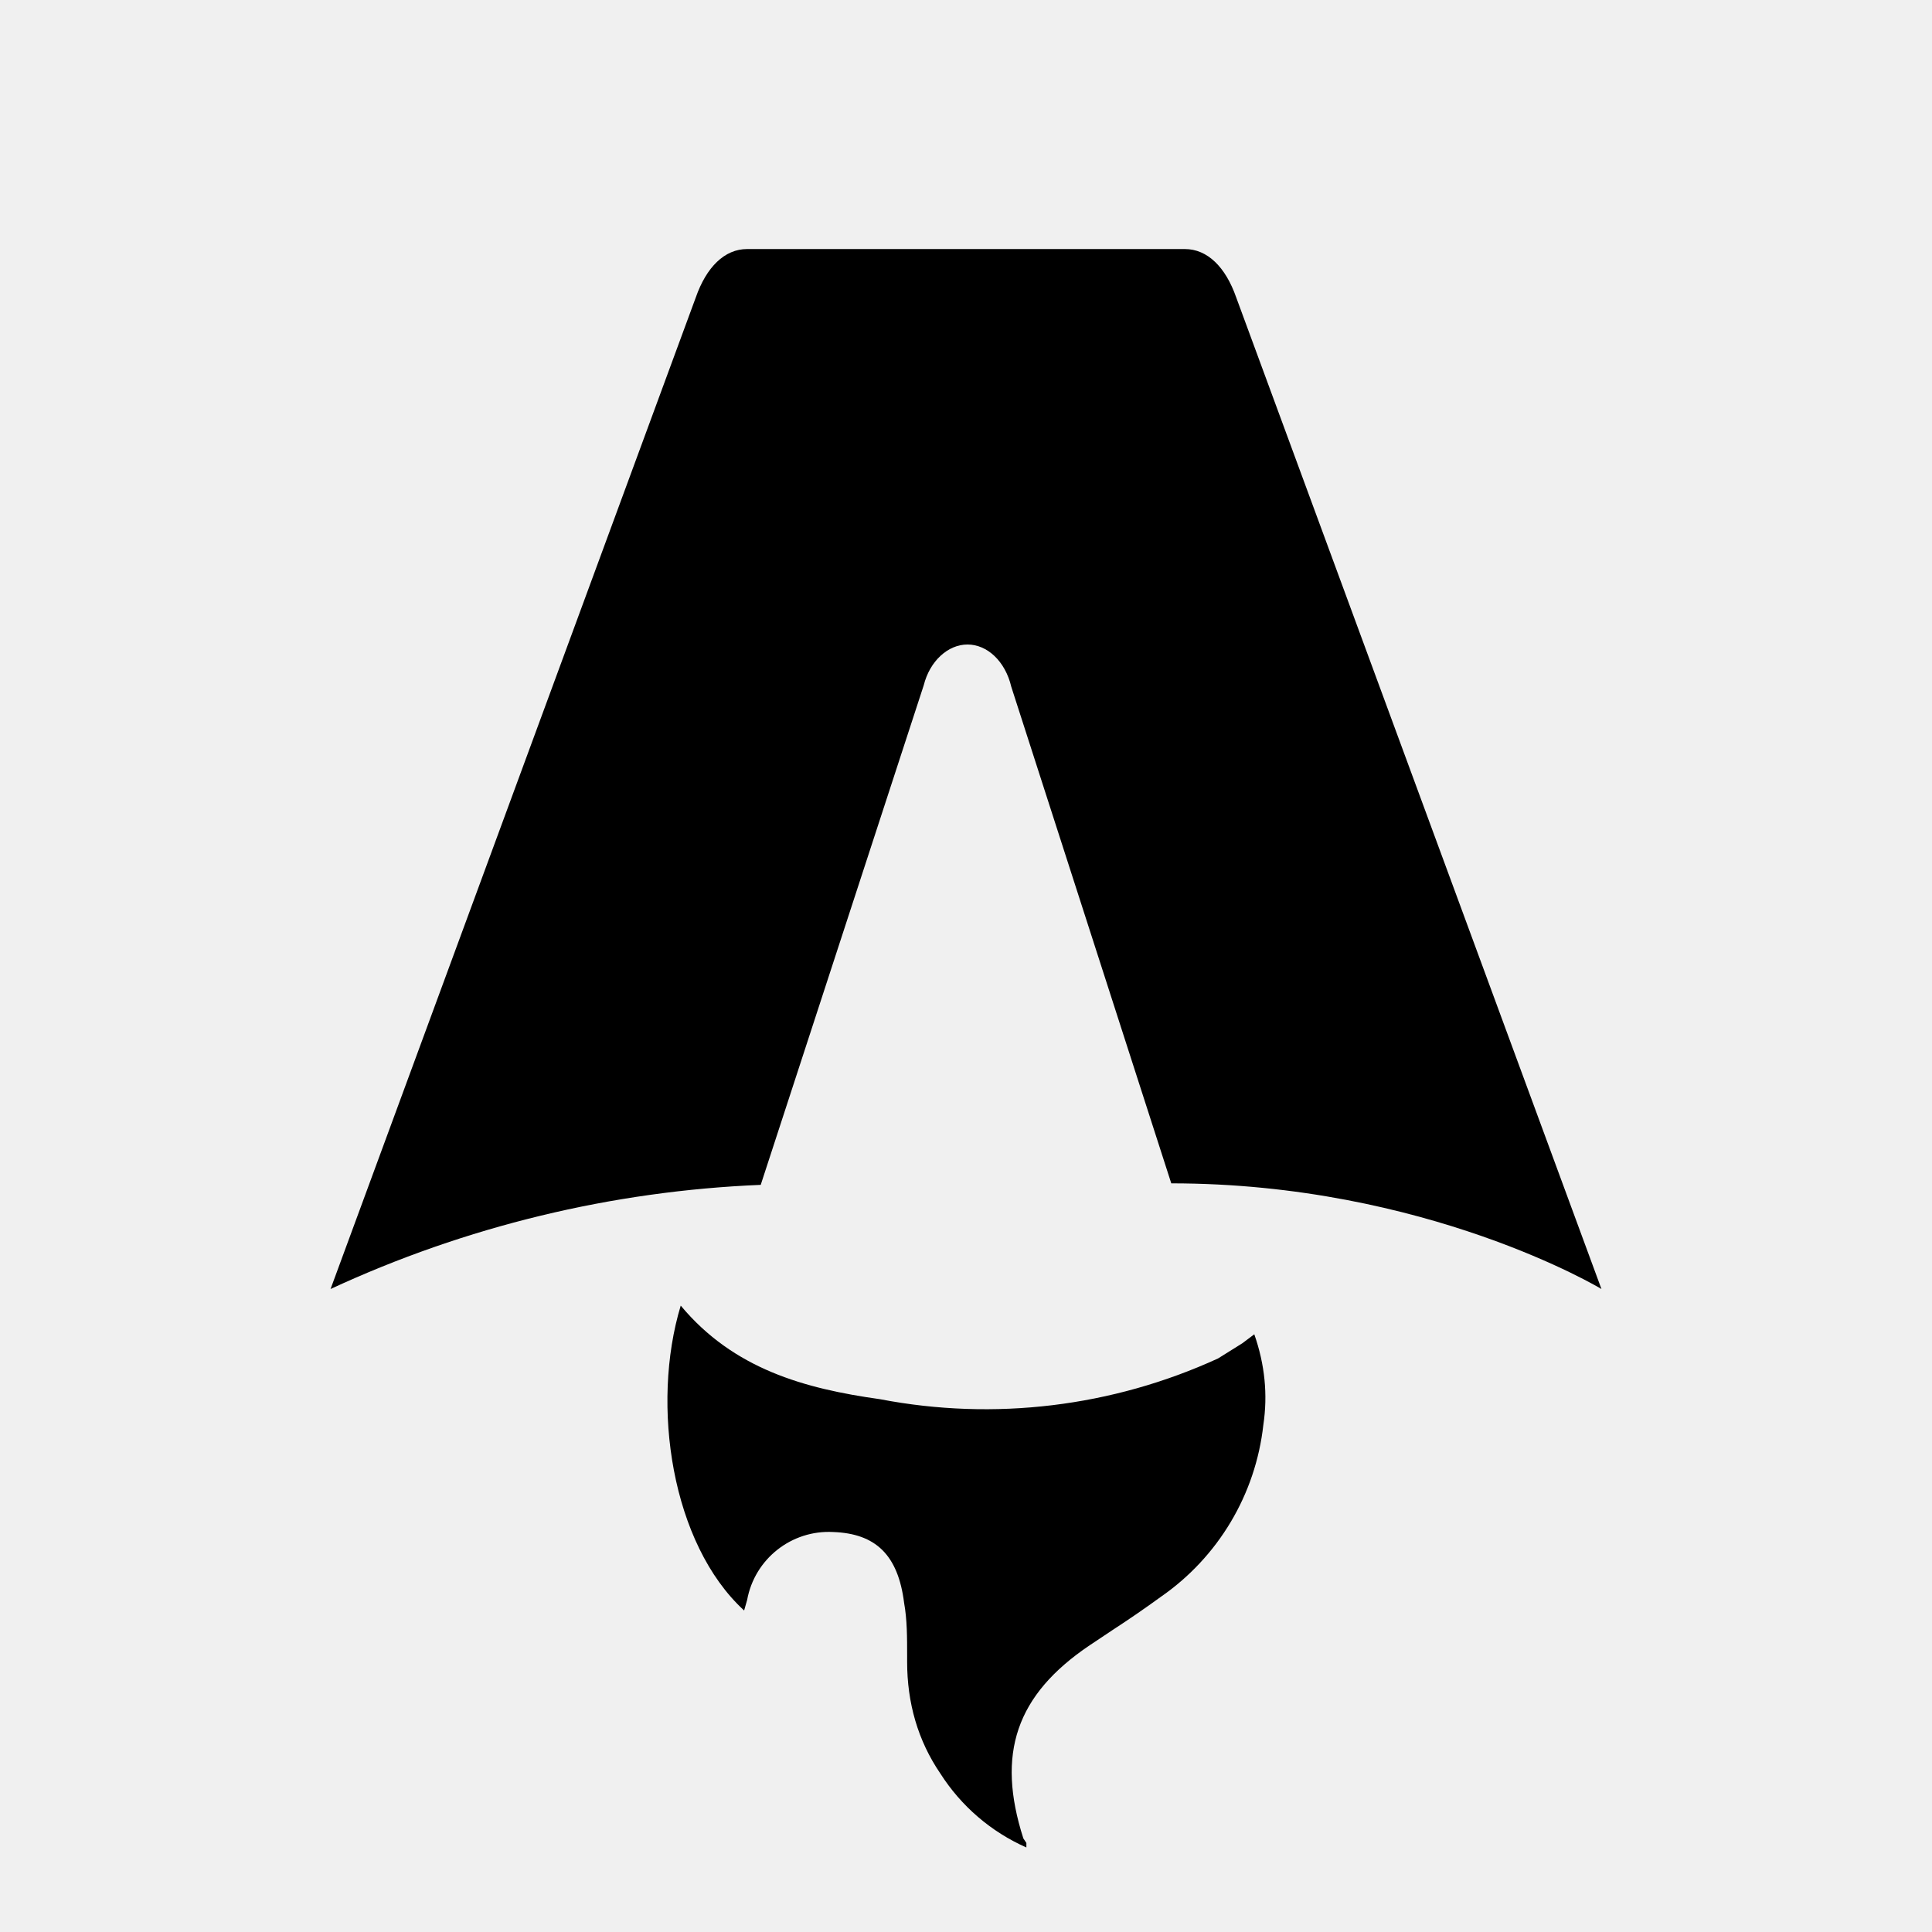
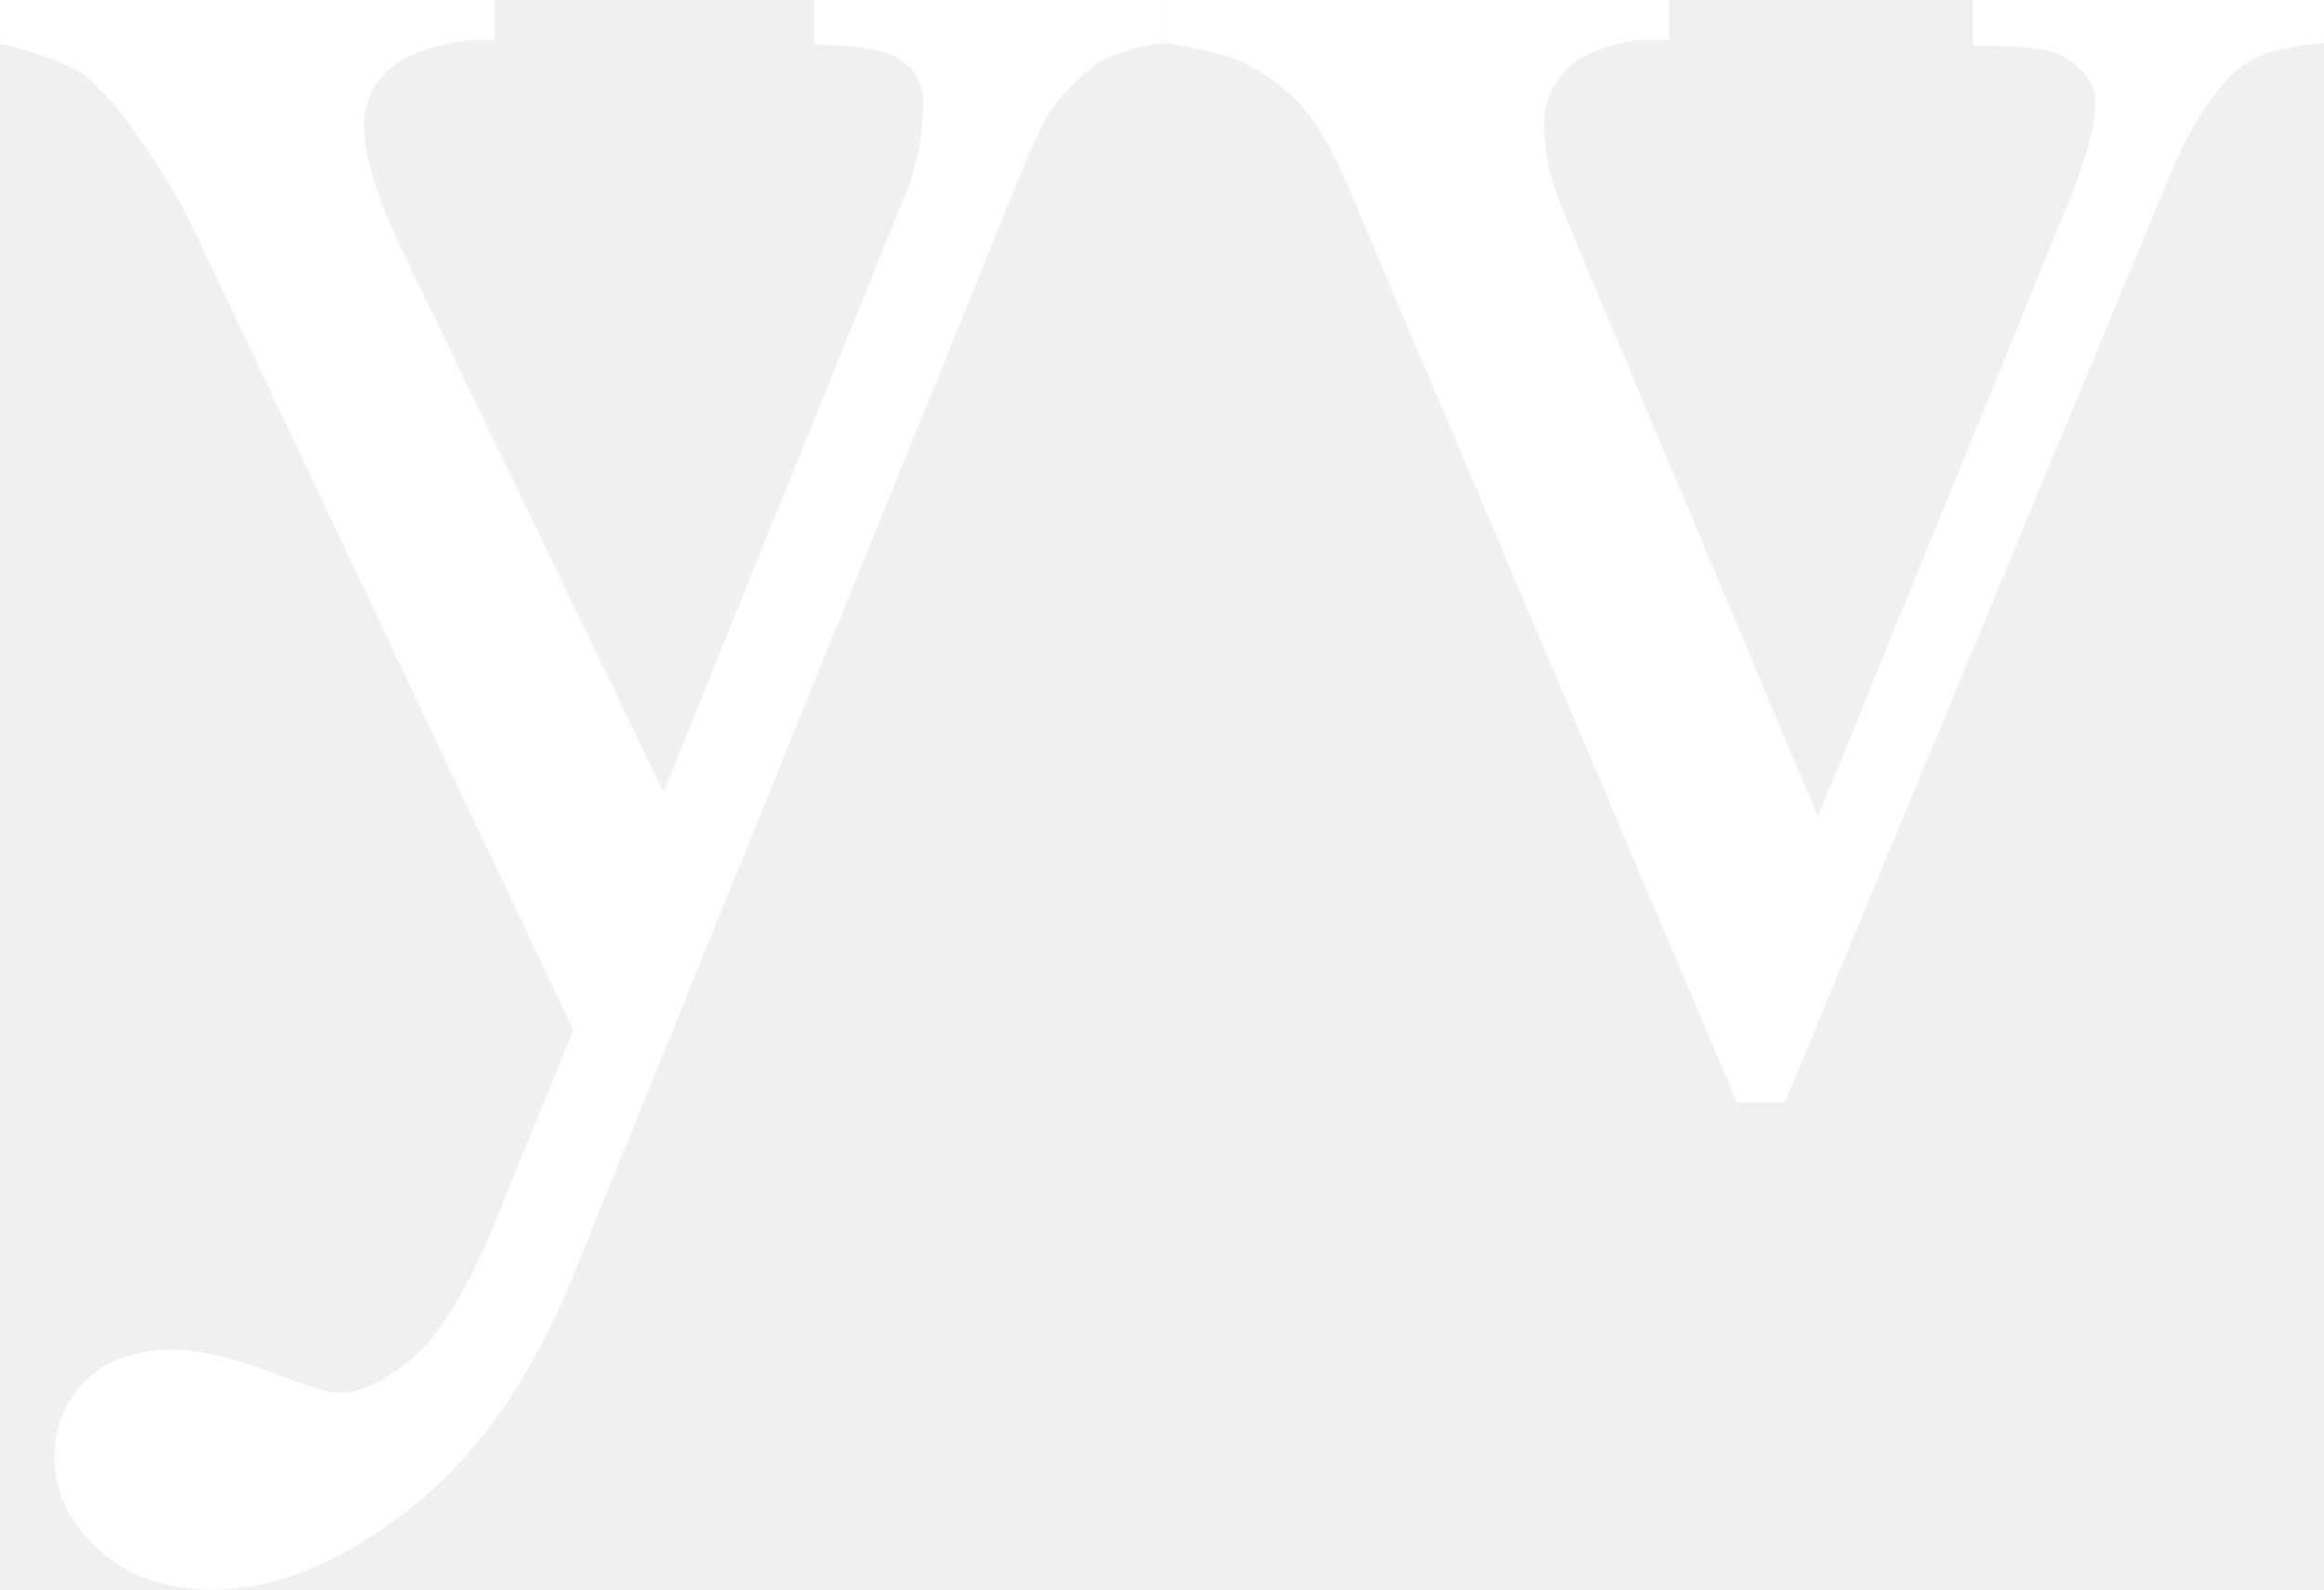
- <svg xmlns="http://www.w3.org/2000/svg" fill="none" viewBox="0 0 128 128">
-   <path d="M50.4 78.5a75.1 75.1 0 0 0-28.5 6.9l24.2-65.7c.7-2 1.9-3.2 3.4-3.2h29c1.5 0 2.7 1.2 3.4 3.2l24.2 65.7s-11.6-7-28.5-7L67 45.5c-.4-1.7-1.6-2.8-2.9-2.8-1.3 0-2.5 1.1-2.9 2.7L50.4 78.5Zm-1.1 28.2Zm-4.2-20.2c-2 6.6-.6 15.8 4.2 20.2a17.5 17.5 0 0 1 .2-.7 5.5 5.5 0 0 1 5.7-4.5c2.8.1 4.3 1.5 4.7 4.7.2 1.1.2 2.3.2 3.5v.4c0 2.7.7 5.2 2.2 7.4a13 13 0 0 0 5.7 4.9v-.3l-.2-.3c-1.8-5.6-.5-9.5 4.4-12.8l1.5-1a73 73 0 0 0 3.2-2.2 16 16 0 0 0 6.8-11.4c.3-2 .1-4-.6-6l-.8.6-1.6 1a37 37 0 0 1-22.4 2.7c-5-.7-9.7-2-13.2-6.2Z" />
-   <style>
-         path { fill: #000; }
-         @media (prefers-color-scheme: dark) {
-             path { fill: #FFF; }
-         }
-     </style>
+ <svg xmlns="http://www.w3.org/2000/svg" viewBox="0 0 291 198.93">
+   <defs>
+     <style>.a{fill:#fff;}</style>
+   </defs>
+   <path class="a" d="M189,281h62v5h-3.23c-4.4.71-7.69,1.66-9.89,3.56a9,9,0,0,0-3.3,7.11q0,5.71,4.84,15.82l32.66,67.67,30-74.12a30.8,30.8,0,0,0,2.49-11.86,6.42,6.42,0,0,0-1-4,7.8,7.8,0,0,0-3.66-2.56c-1.66-.63-4.59-1-8.92-1V281h44v5.42a20.68,20.68,0,0,0-8.32,2.34,24.32,24.32,0,0,0-6.43,6.6q-1.31,2-5,11.27L260.83,440.52Q253,460,240.17,470t-24.6,10q-8.61,0-14.16-5c-3.7-3.33-5.55-7.13-5.55-11.43a12.87,12.87,0,0,1,4-9.89q4-3.74,11-3.73,4.82,0,13.14,3.22c3.89,1.46,6.33,2.2,7.3,2.2q4.38,0,9.56-4.54t10.44-17.58l9.49-23.29-48-101.22a81.06,81.06,0,0,0-7-11.28,32.88,32.88,0,0,0-6-6.89q-3.36-2.34-10.8-4.1Z" transform="translate(-189 -281)" />
+   <path class="a" d="M335,281h63v5h-3.94c-3.81.71-6.71,1.64-8.71,3.49a9.68,9.68,0,0,0-3,7.47q0,5.13,3.08,12.16l31.2,74.12L448,306.34q3.36-8.2,3.37-12.46a4.86,4.86,0,0,0-1.17-3.36,8.12,8.12,0,0,0-4.11-3c-1.66-.53-5-.8-10.06-.8V281h44v5.41q-7.63.58-10.57,3.07-5.13,4.38-9.24,14.62L412.49,419h-6l-48-113q-3.23-7.89-6.16-11.33a24.43,24.43,0,0,0-7.49-5.78q-2.49-1.31-9.83-2.48Z" transform="translate(-189 -281)" />
+   <text x="-189" y="-281" />
</svg>
